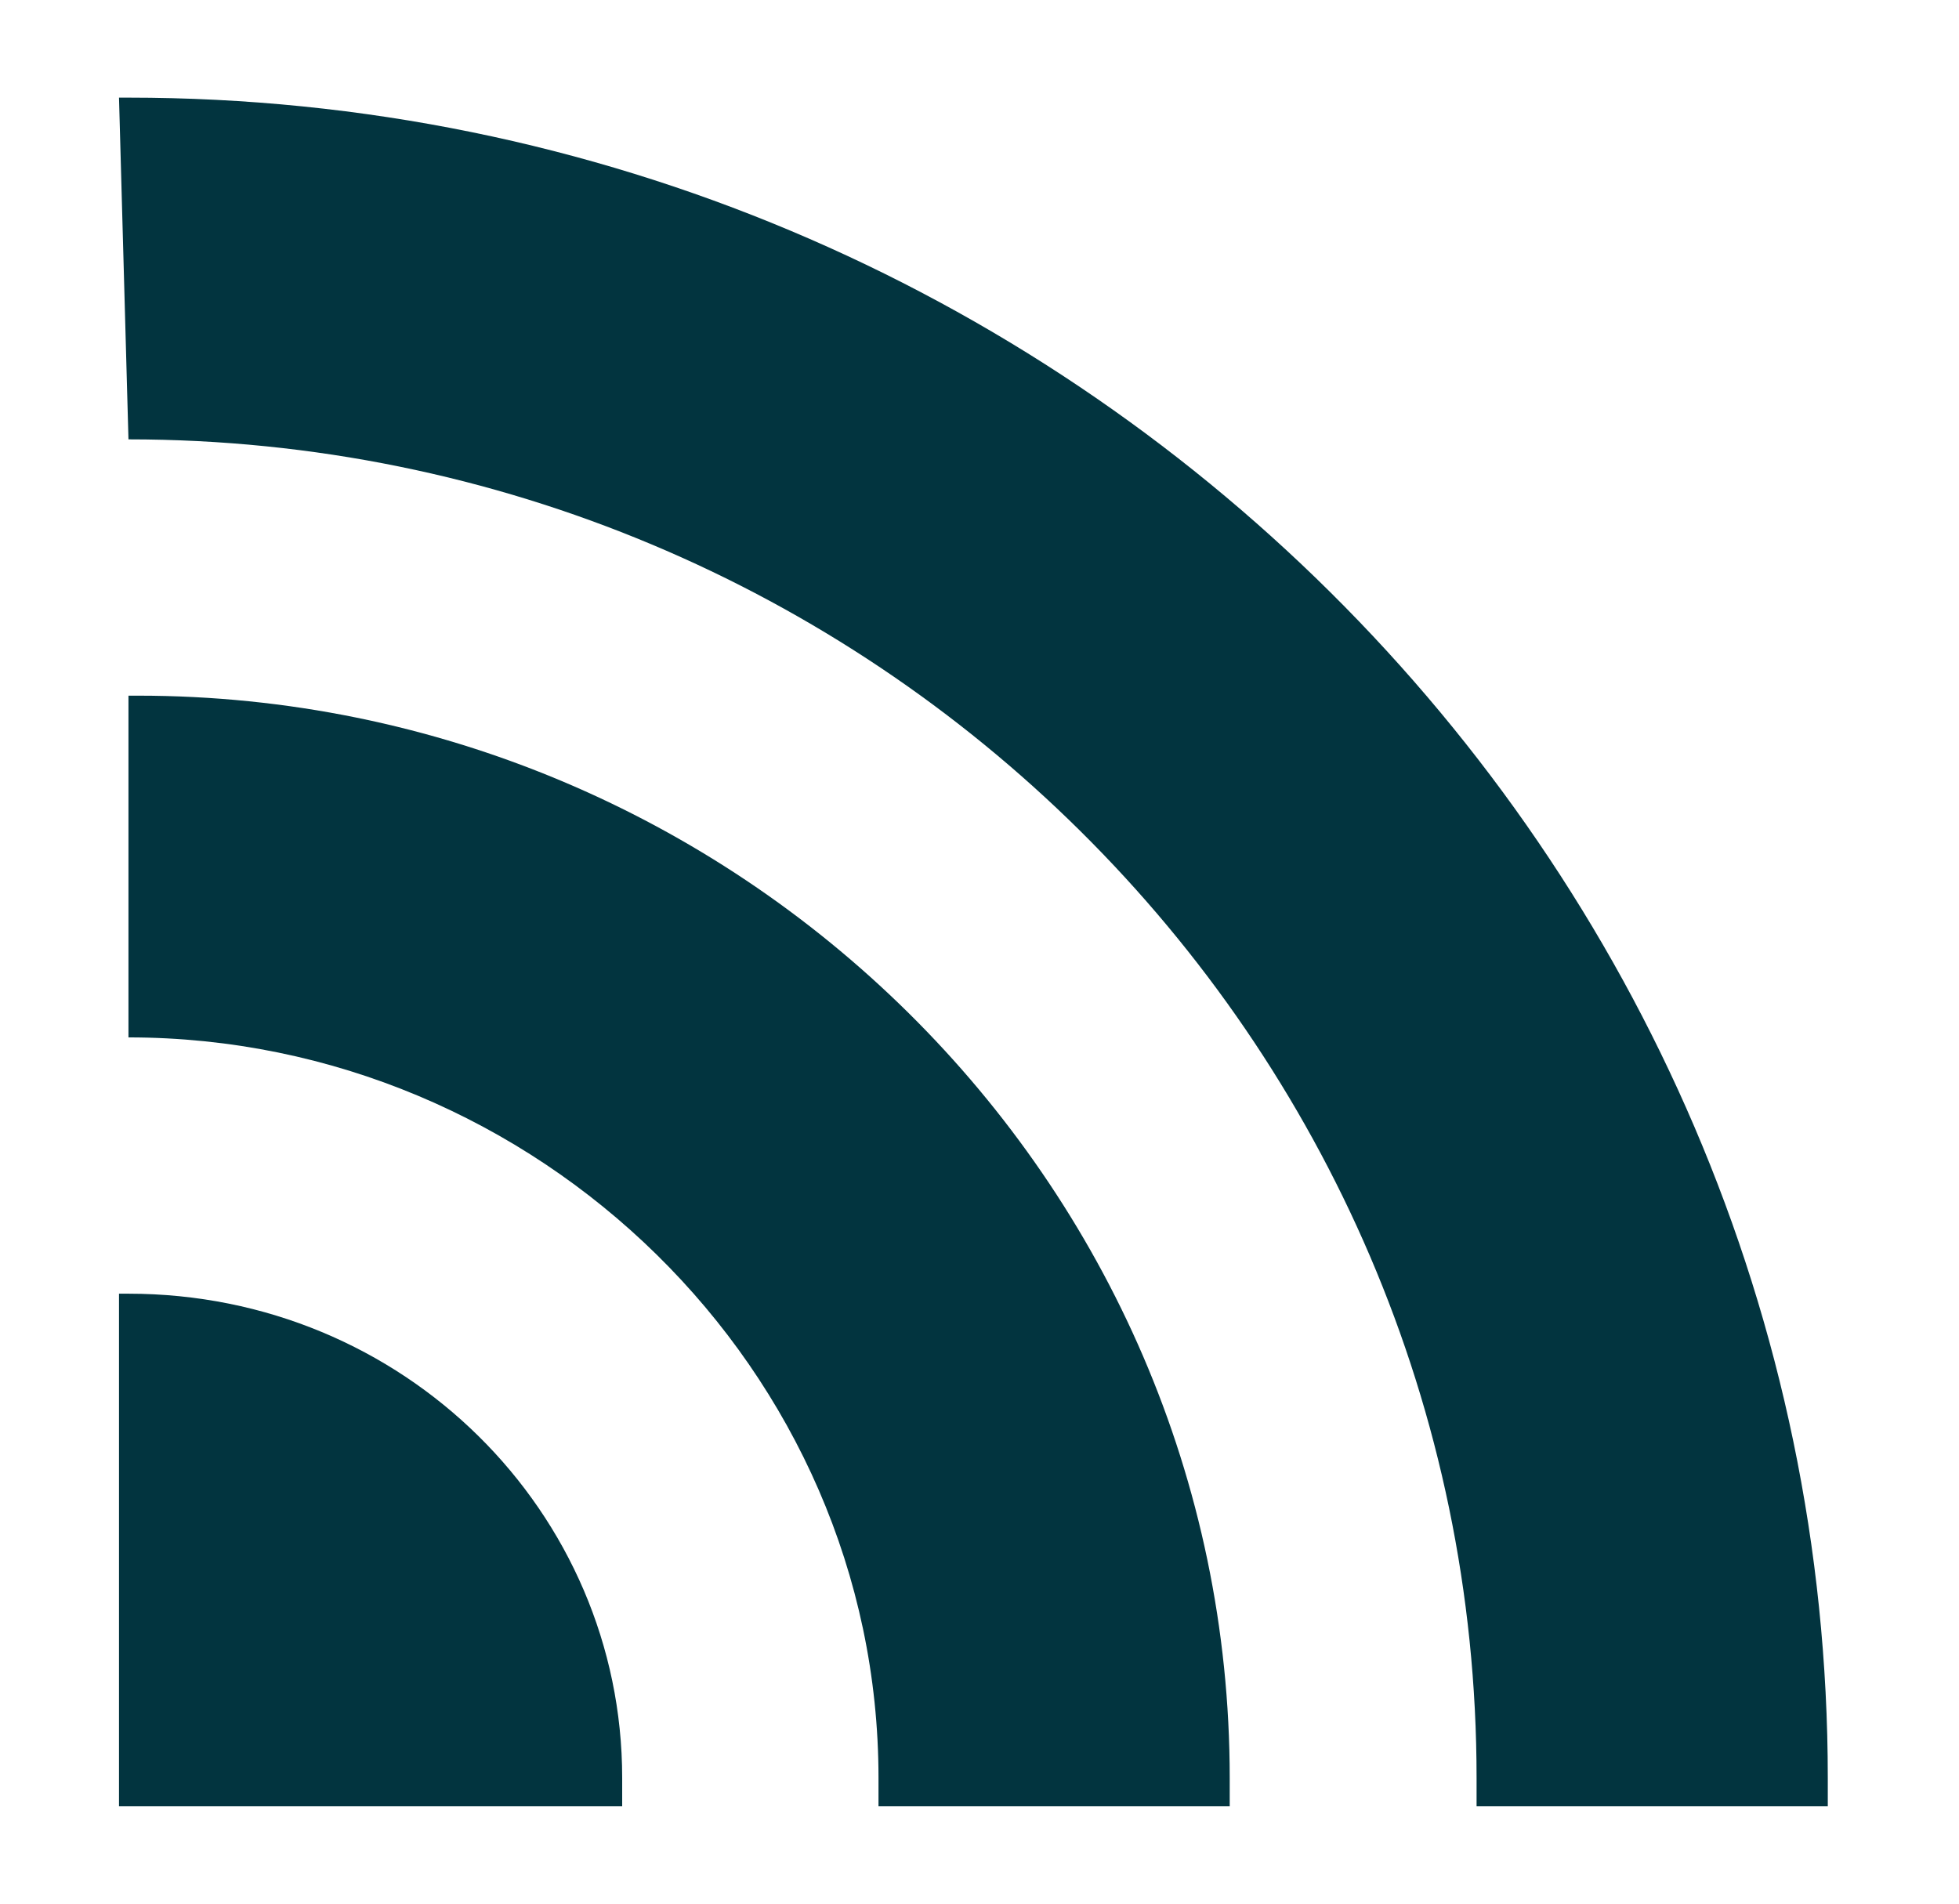
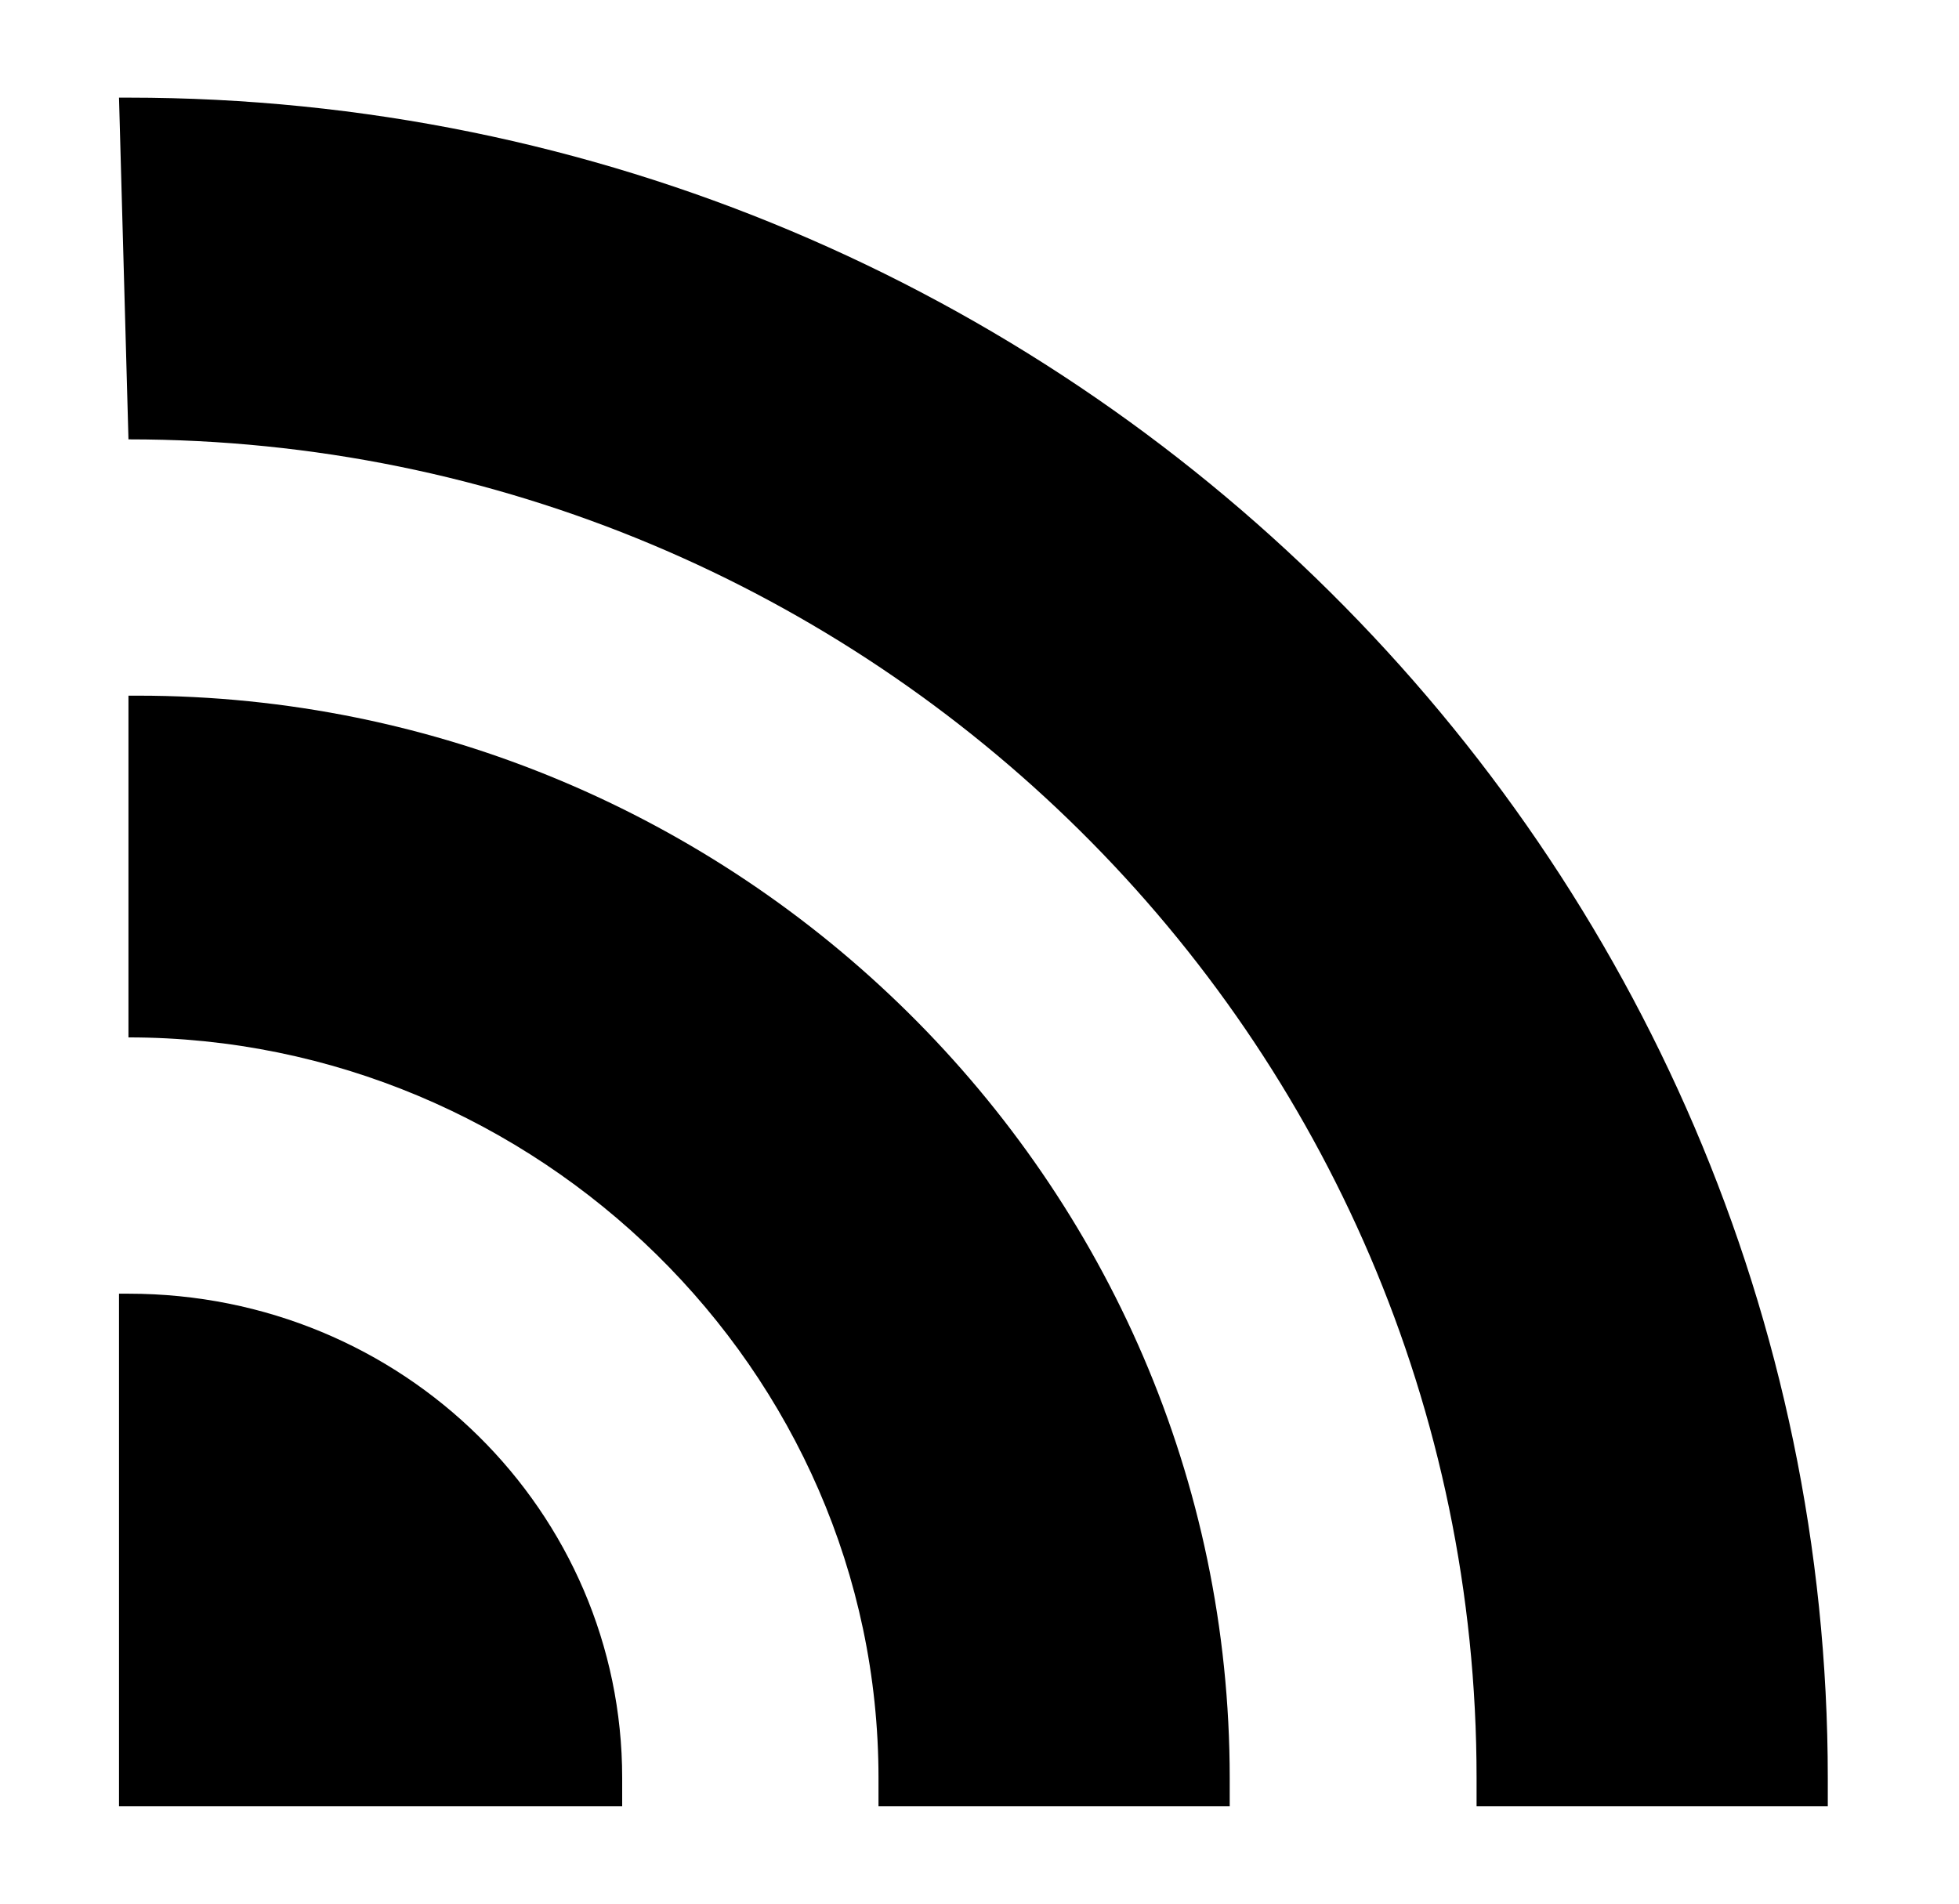
<svg xmlns="http://www.w3.org/2000/svg" version="1.1" id="Layer_1" x="0px" y="0px" viewBox="161 -32 642 624" enable-background="new 161 -32 642 624" xml:space="preserve">
  <g>
-     <path fill="#02343F" d="M364.9,560c0-3.1,0-6.2,0-9.3c0-87.1-71.6-158.7-161.8-158.7H200v168H364.9z" />
-     <path fill="#02343F" d="M203.1,308c133.8,0,245.8,108.9,245.8,242.7c0,3.1,0,6.2,0,9.3H564c0-3.1,0-6.2,0-9.3   c0-196-161.8-354.7-357.8-354.7h-3.1L203.1,308C200,308,203.1,308,203.1,308z" />
-     <path fill="#02343F" d="M203.1,112c242.7,0,441.8,196,441.8,438.7c0,3.1,0,6.2,0,9.3H760c0-3.1,0-6.2,0-9.3   C760,248.9,511.1,0,203.1,0H200L203.1,112C200,112,203.1,112,203.1,112z" />
+     <path fill="@colorDarkBlueHover" d="M364.9,560c0-3.1,0-6.2,0-9.3c0-87.1-71.6-158.7-161.8-158.7H200v168H364.9z" />
+     <path fill="@colorDarkBlueHover" d="M203.1,308c133.8,0,245.8,108.9,245.8,242.7c0,3.1,0,6.2,0,9.3H564c0-3.1,0-6.2,0-9.3   c0-196-161.8-354.7-357.8-354.7h-3.1L203.1,308C200,308,203.1,308,203.1,308z" />
+     <path fill="@colorDarkBlueHover" d="M203.1,112c242.7,0,441.8,196,441.8,438.7c0,3.1,0,6.2,0,9.3H760c0-3.1,0-6.2,0-9.3   C760,248.9,511.1,0,203.1,0H200L203.1,112C200,112,203.1,112,203.1,112z" />
  </g>
</svg>
